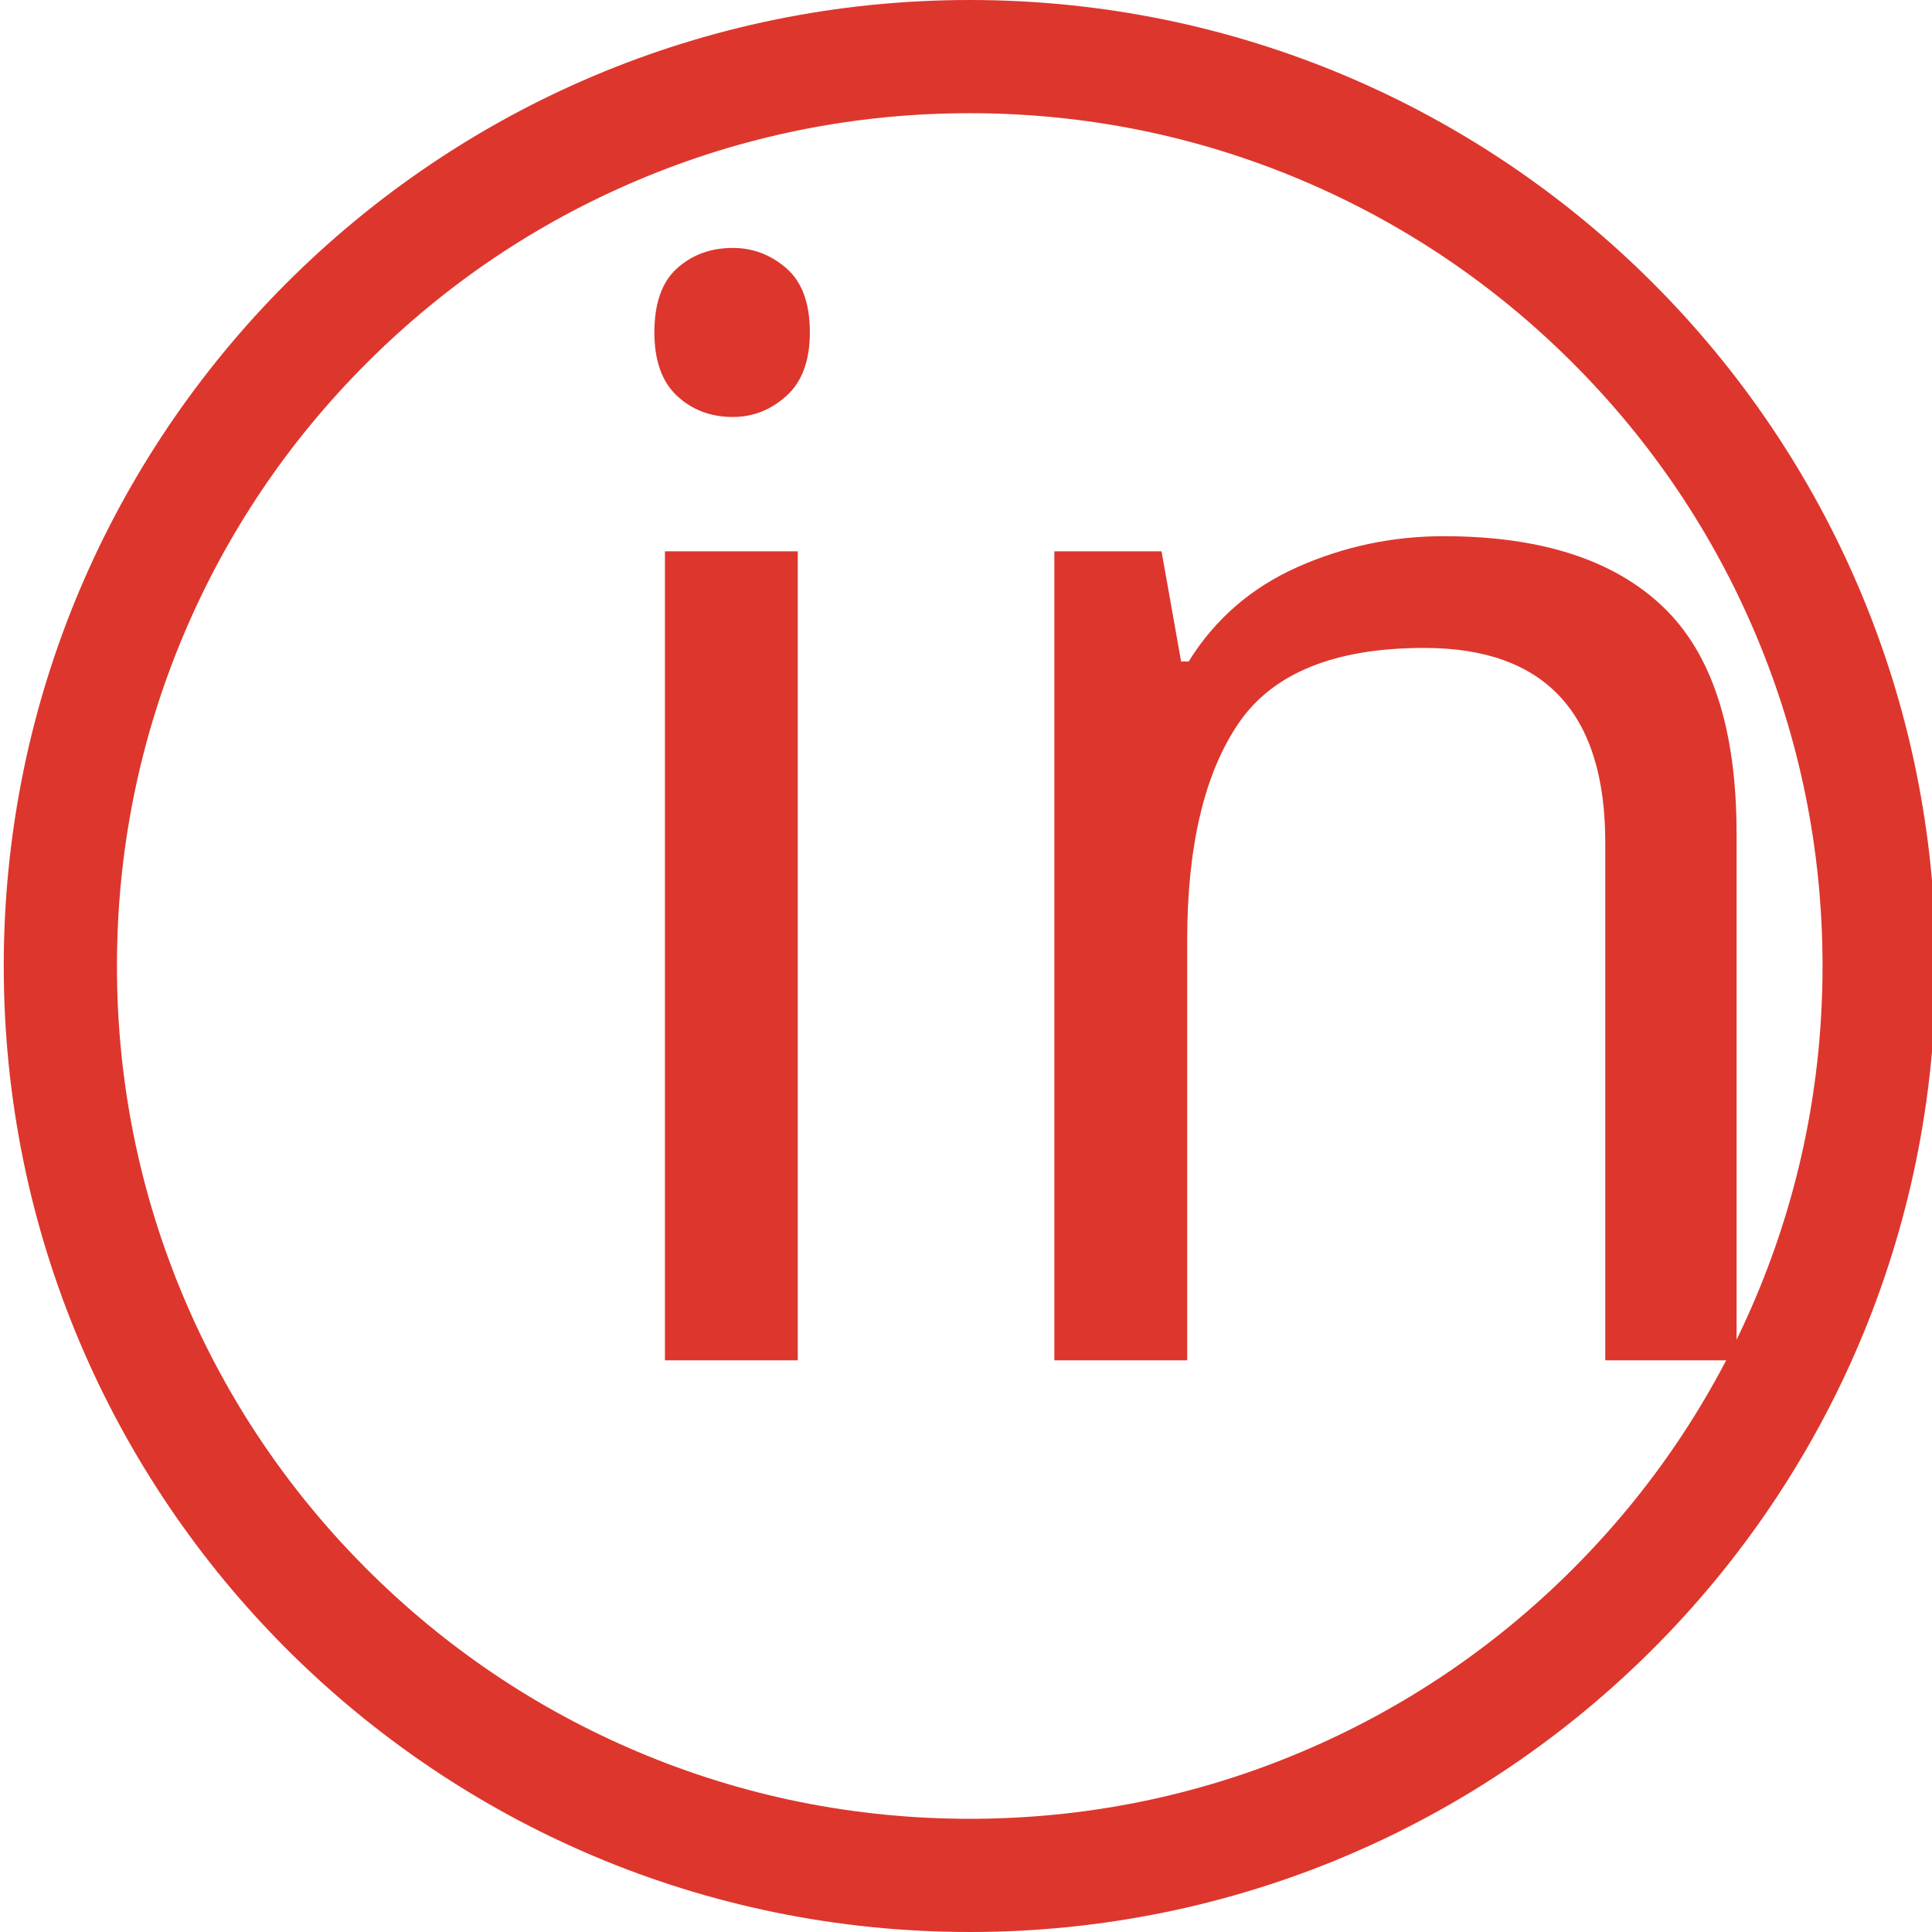
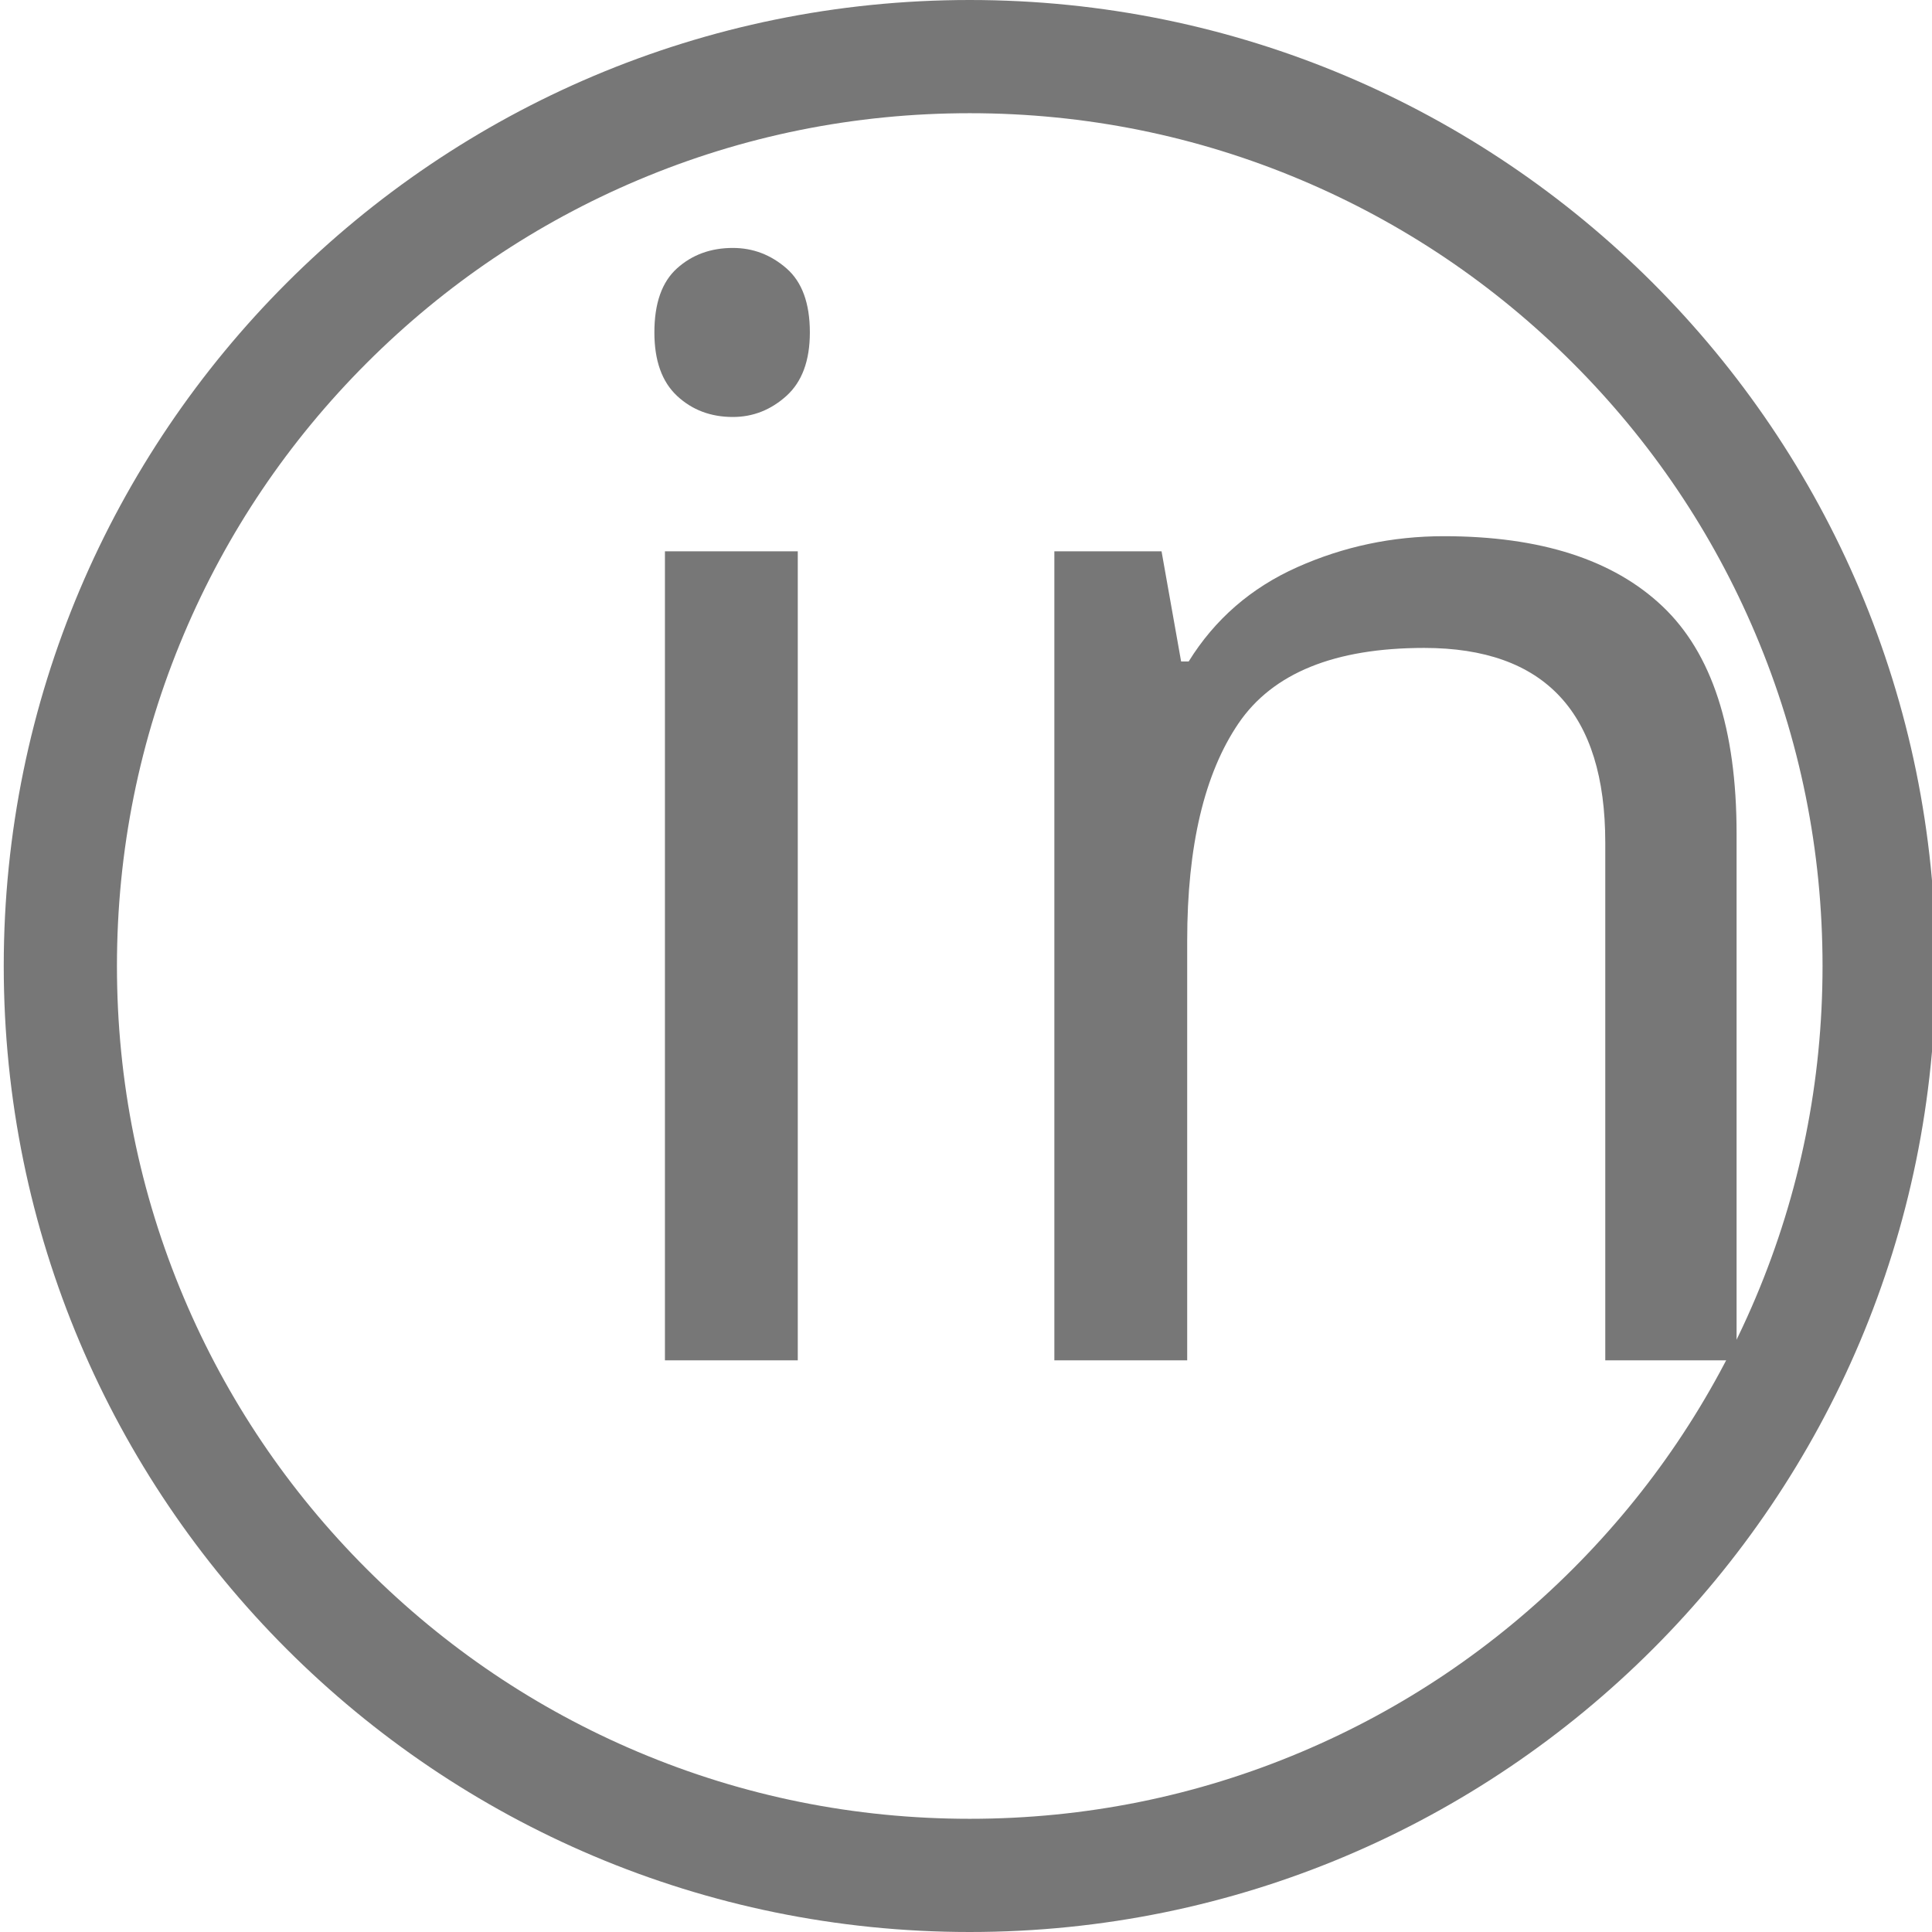
<svg xmlns="http://www.w3.org/2000/svg" version="1.1" id="Layer_2" x="0px" y="0px" width="512px" height="512px" viewBox="0 0 512 512" enable-background="new 0 0 512 512" xml:space="preserve">
  <g>
-     <path fill="#DD362D" d="M256.992,30c30.523,0,60.118,5.971,87.96,17.748c26.909,11.381,51.081,27.681,71.847,48.446   c20.765,20.765,37.064,44.938,48.445,71.846c11.776,27.843,17.748,57.438,17.748,87.96c0,30.523-5.972,60.117-17.748,87.961   c-11.381,26.908-27.681,51.08-48.445,71.846c-20.766,20.765-44.938,37.064-71.847,48.445C317.109,476.028,287.516,482,256.992,482   c-30.523,0-60.117-5.972-87.96-17.748c-26.908-11.381-51.081-27.681-71.846-48.445c-20.765-20.766-37.065-44.938-48.446-71.846   C36.963,316.117,30.992,286.523,30.992,256c0-30.523,5.971-60.117,17.748-87.96c11.381-26.908,27.681-51.081,48.446-71.846   c20.765-20.765,44.938-37.065,71.846-48.446C196.875,35.971,226.469,30,256.992,30 M256.992,0c-141.385,0-256,114.615-256,256   c0,141.386,114.615,256,256,256c141.386,0,256-114.614,256-256C512.992,114.615,398.378,0,256.992,0L256.992,0z" />
+     <path fill="#777777" d="M256.992,30c30.523,0,60.118,5.971,87.96,17.748c26.909,11.381,51.081,27.681,71.847,48.446   c20.765,20.765,37.064,44.938,48.445,71.846c11.776,27.843,17.748,57.438,17.748,87.96c0,30.523-5.972,60.117-17.748,87.961   c-11.381,26.908-27.681,51.08-48.445,71.846c-20.766,20.765-44.938,37.064-71.847,48.445C317.109,476.028,287.516,482,256.992,482   c-30.523,0-60.117-5.972-87.96-17.748c-26.908-11.381-51.081-27.681-71.846-48.445c-20.765-20.766-37.065-44.938-48.446-71.846   C36.963,316.117,30.992,286.523,30.992,256c0-30.523,5.971-60.117,17.748-87.96c11.381-26.908,27.681-51.081,48.446-71.846   c20.765-20.765,44.938-37.065,71.846-48.446C196.875,35.971,226.469,30,256.992,30 M256.992,0c-141.385,0-256,114.615-256,256   c0,141.386,114.615,256,256,256c141.386,0,256-114.614,256-256C512.992,114.615,398.378,0,256.992,0L256.992,0z" />
  </g>
  <g id="Layer_1">
-     <text transform="matrix(1 0 0 1 142.2153 360.5039)" fill="#DD362D" font-family="'OriyaSangamMN'" font-size="400">in</text>
+     <text transform="matrix(1 0 0 1 142.2153 360.5039)" fill="#777777" font-family="'OriyaSangamMN'" font-size="400">in</text>
  </g>
</svg>
